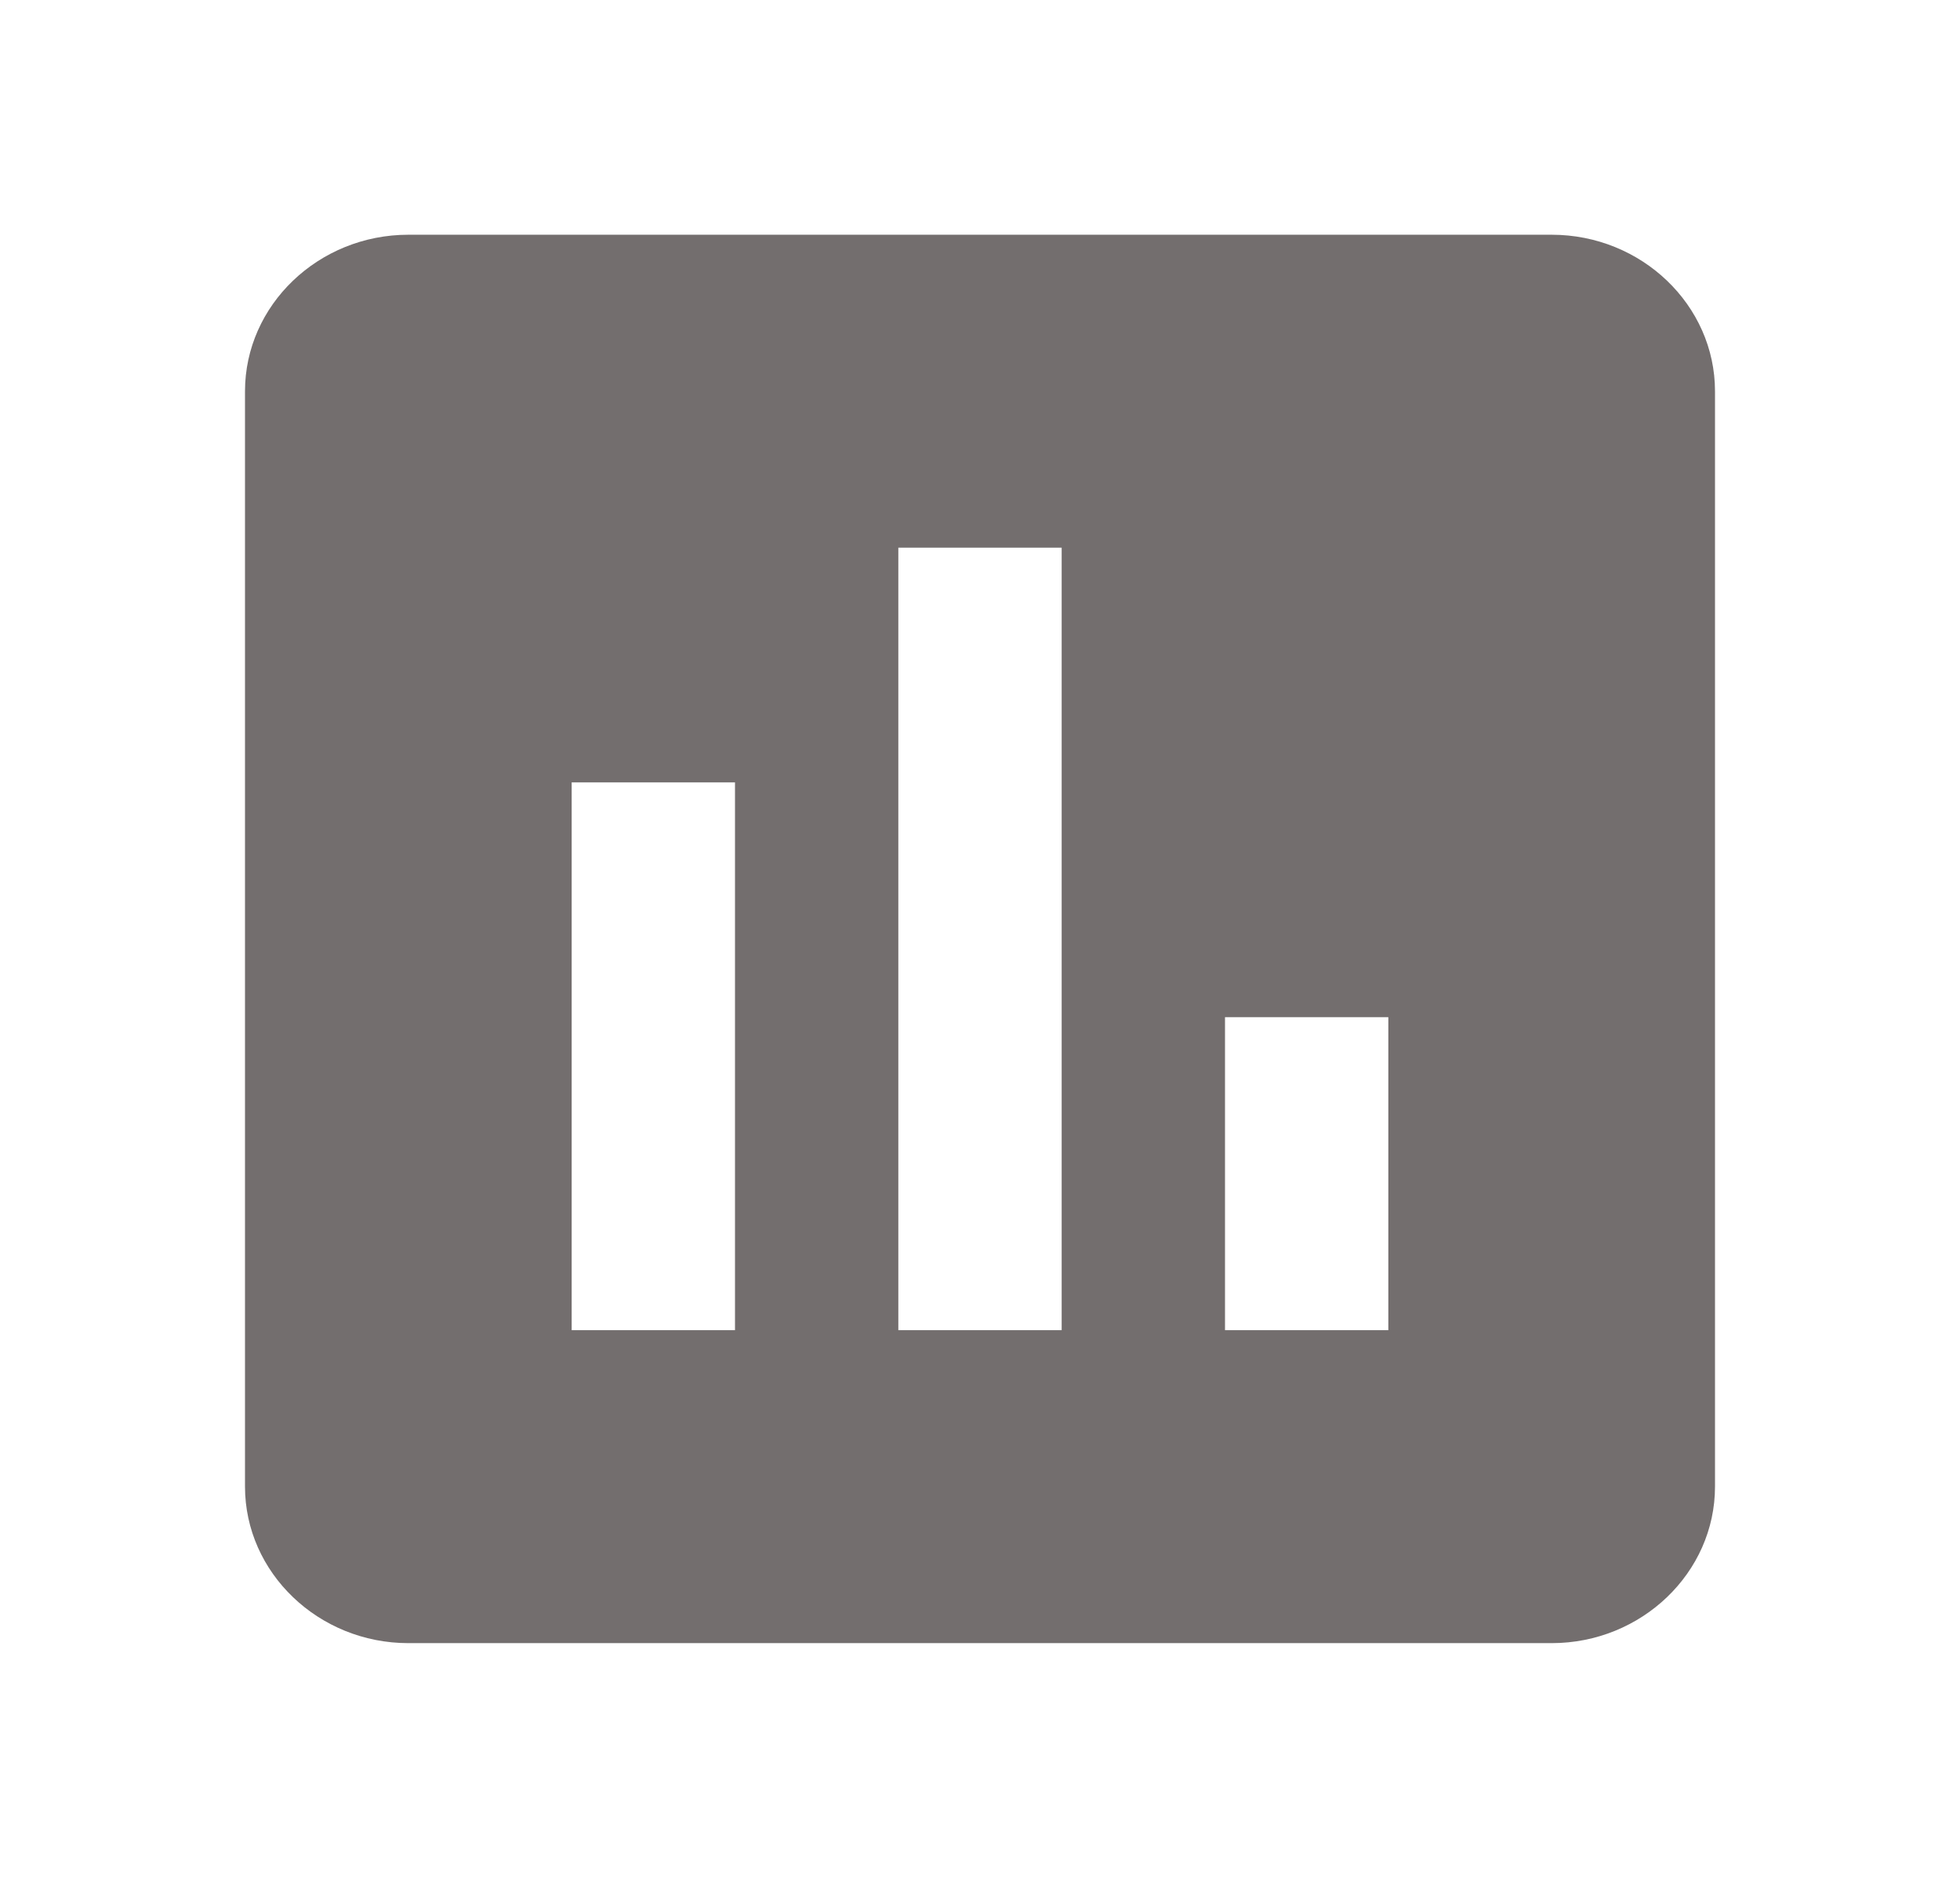
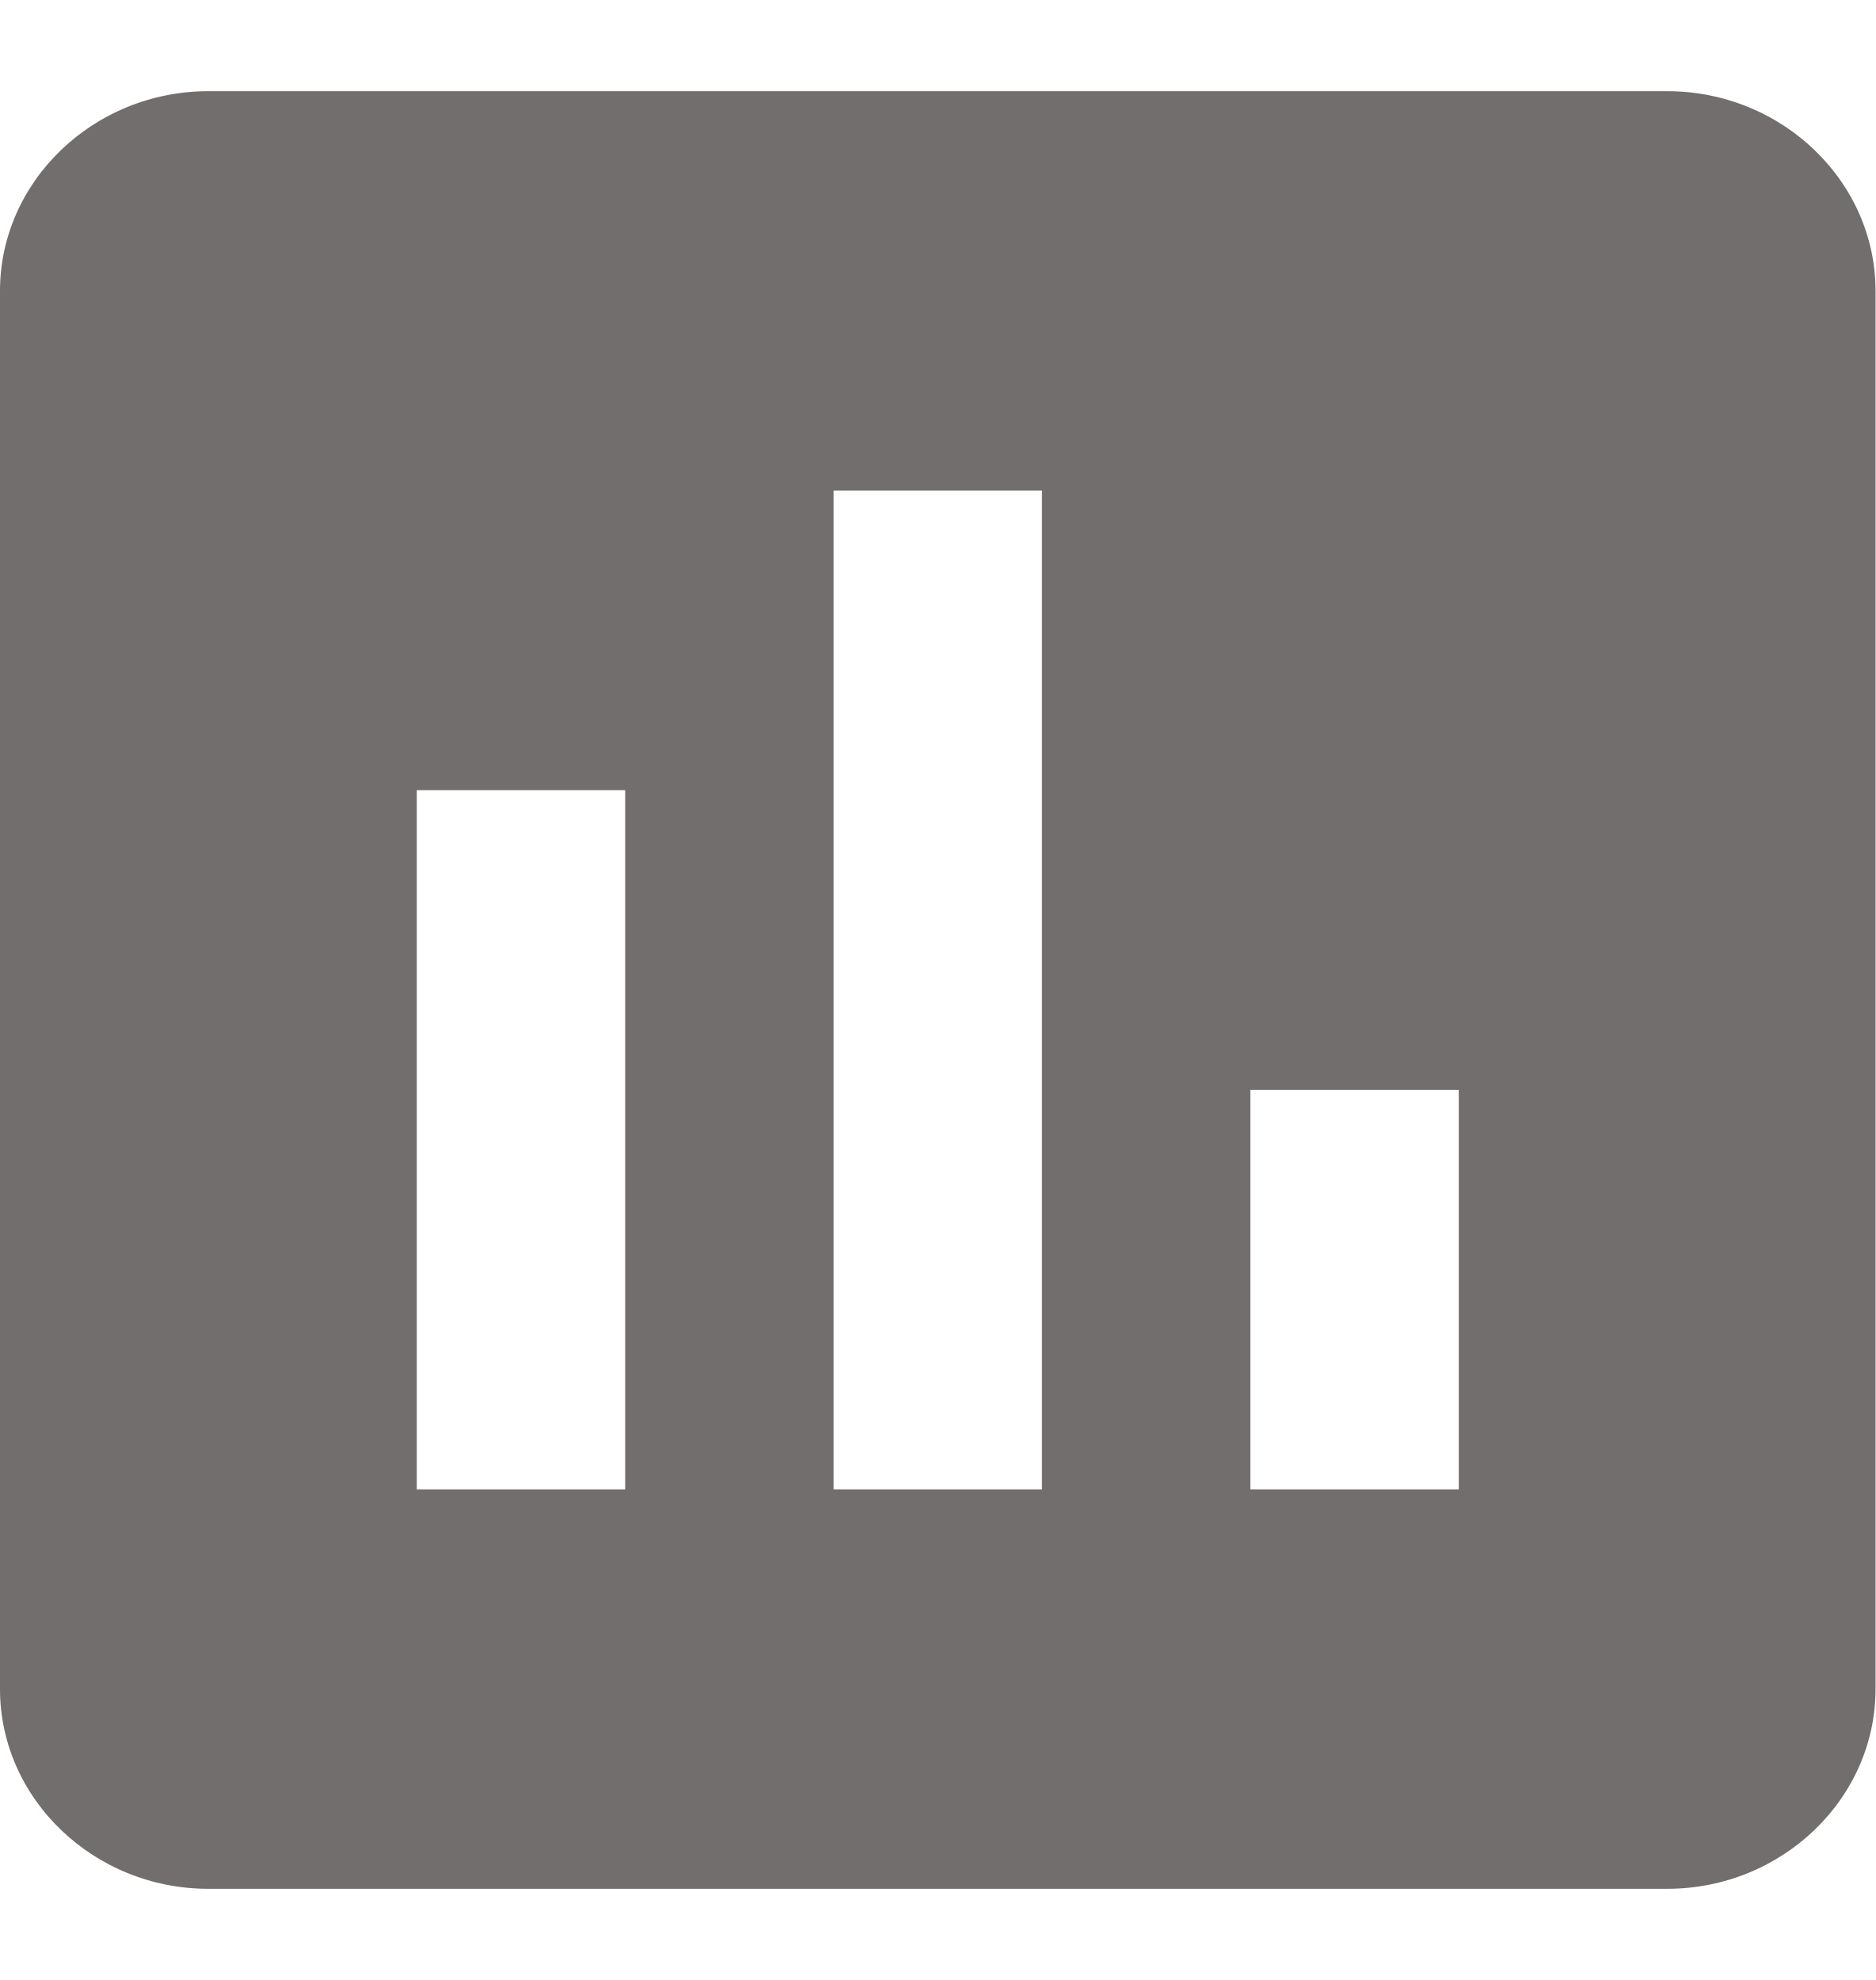
- <svg xmlns="http://www.w3.org/2000/svg" width="24" height="23" viewBox="0 0 24 23" fill="none">
-   <path d="M19 2.875H5C3.9 2.875 3 3.737 3 4.792V18.208C3 19.262 3.9 20.125 5 20.125H19C20.1 20.125 21 19.262 21 18.208V4.792C21 3.737 20.1 2.875 19 2.875ZM9 16.292H7V9.583H9V16.292ZM13 16.292H11V6.708H13V16.292ZM17 16.292H15V12.458H17V16.292Z" fill="#736E6E" />
+ <svg xmlns="http://www.w3.org/2000/svg" width="18" height="19" viewBox="0 0 18 19" fill="none">
+   <path d="M16 0.875H2C0.9 0.875 0 1.738 0 2.792V16.208C0 17.262 0.9 18.125 2 18.125H16C17.1 18.125 18 17.262 18 16.208V2.792C18 1.738 17.1 0.875 16 0.875ZM6 14.292H4V7.583H6V14.292ZM10 14.292H8V4.708H10V14.292ZM14 14.292H12V10.458H14V14.292Z" fill="#736E6E" />
</svg>
